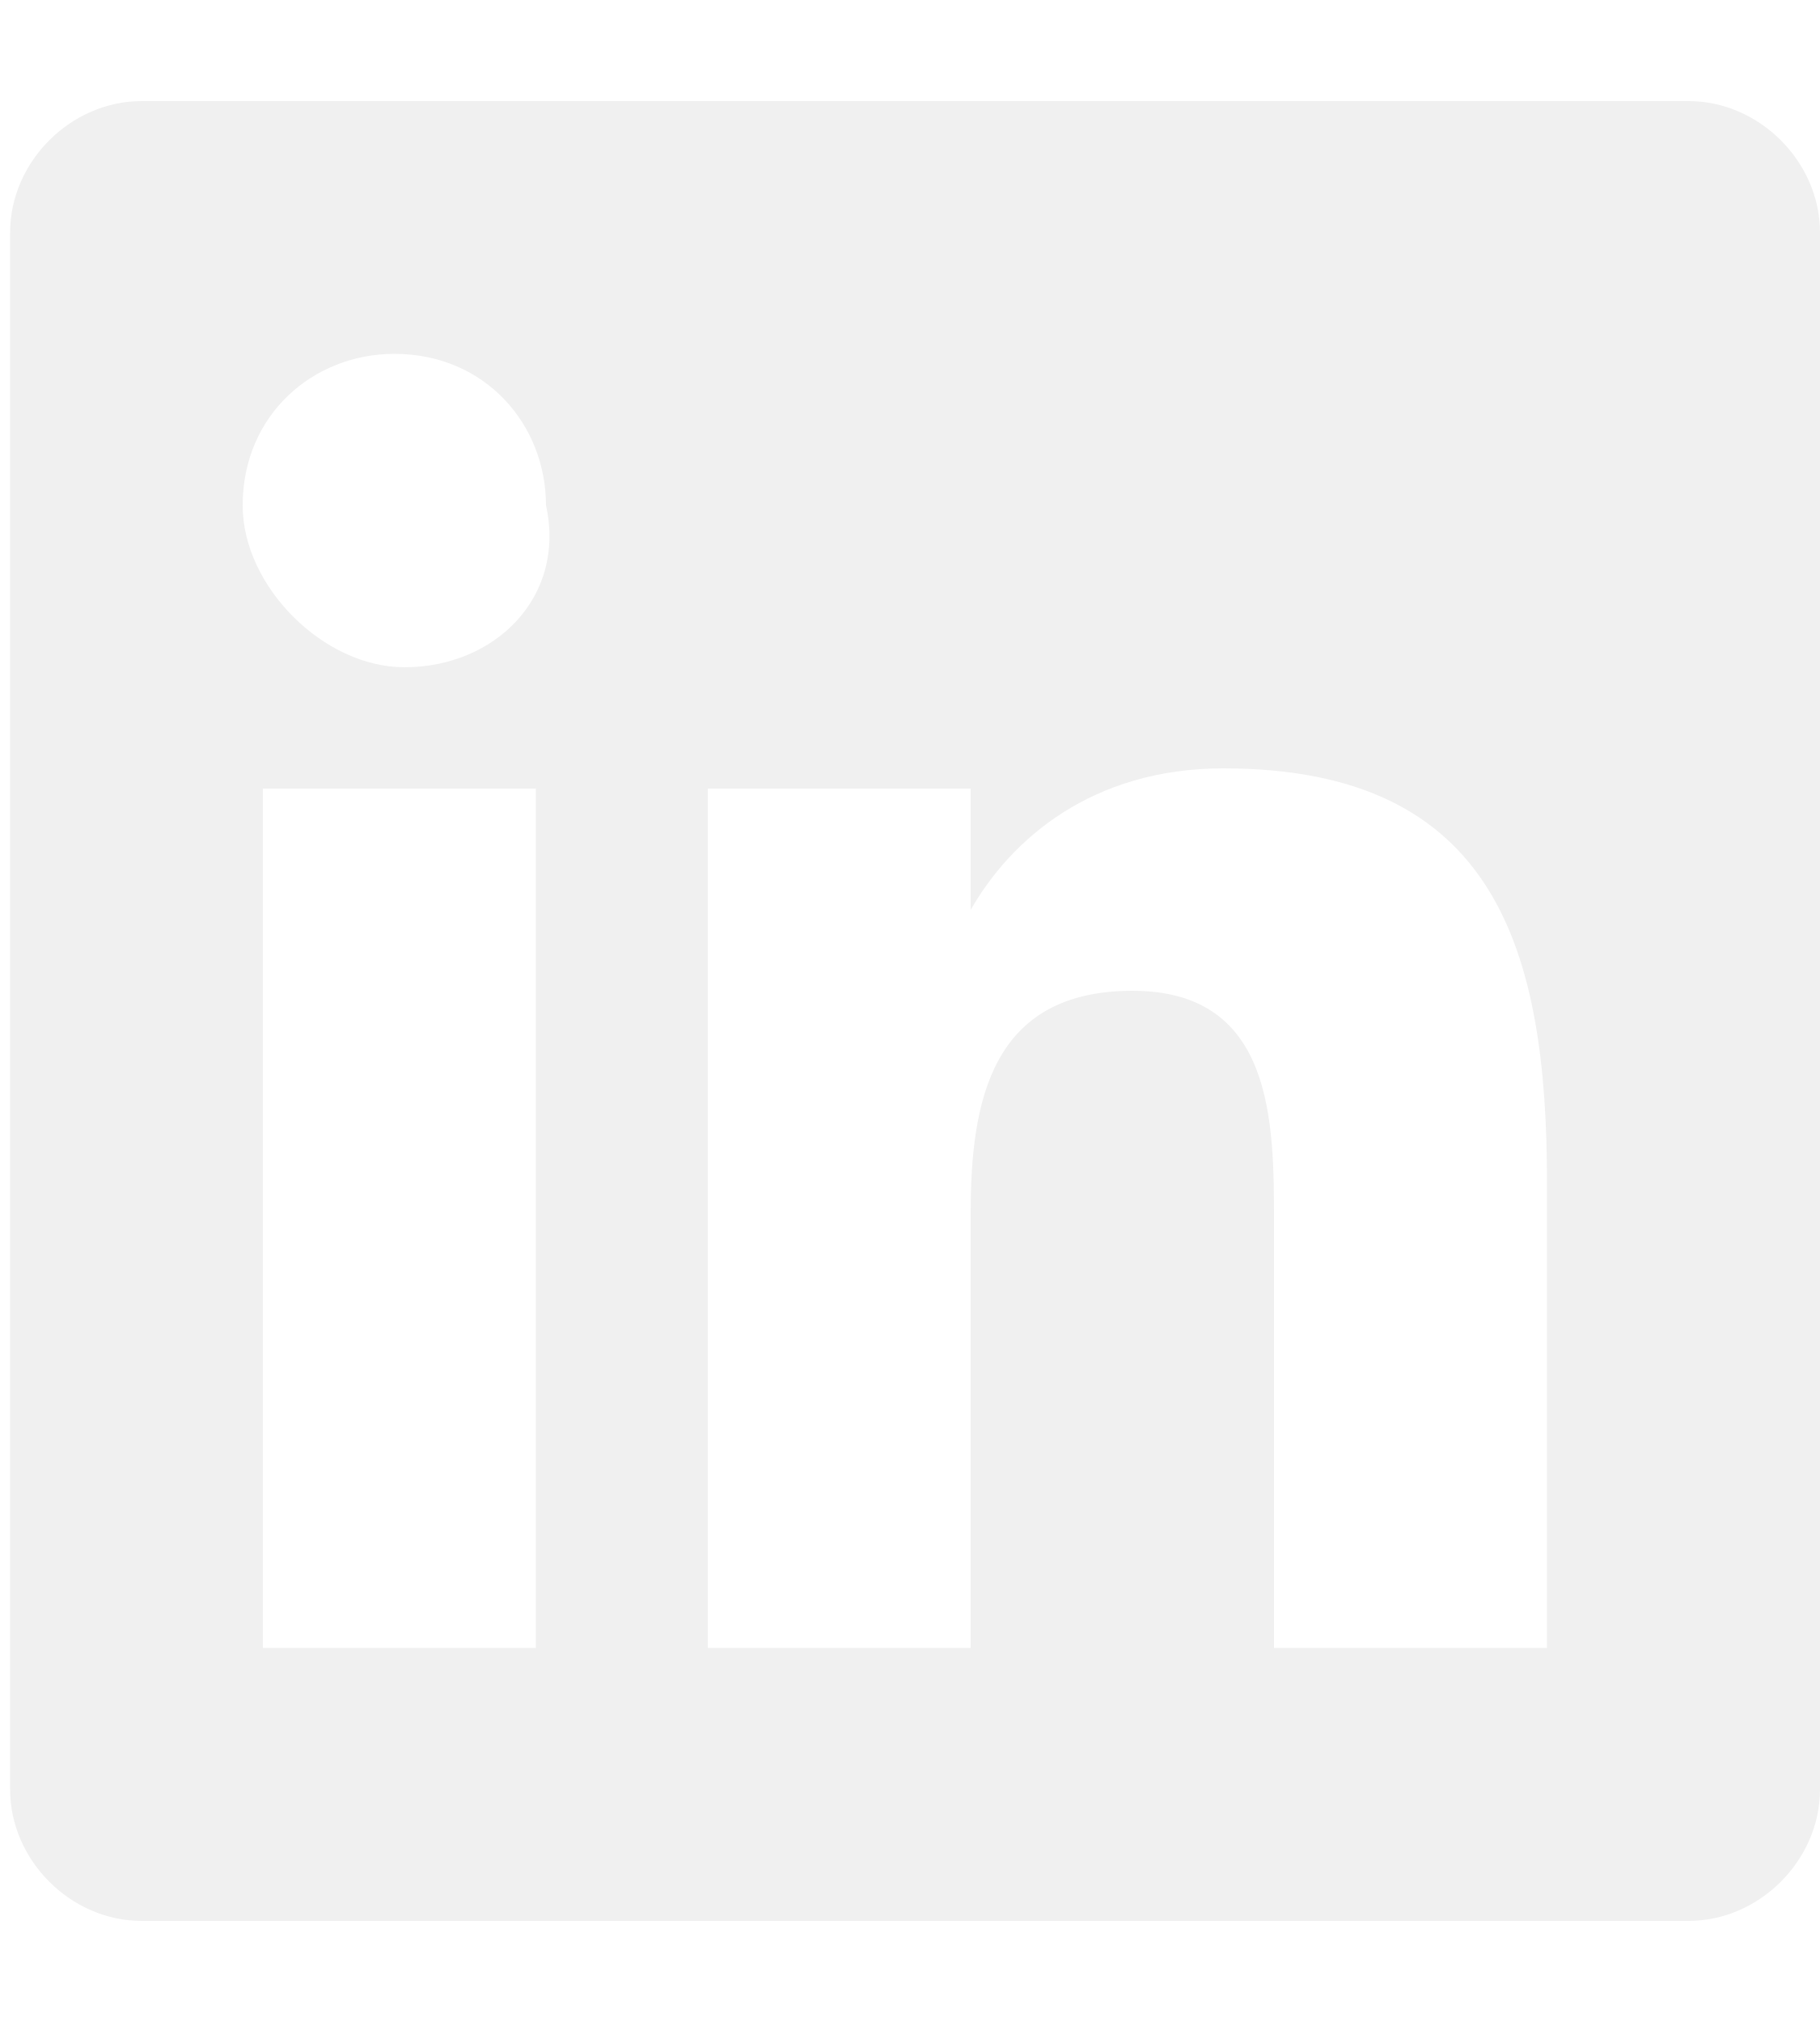
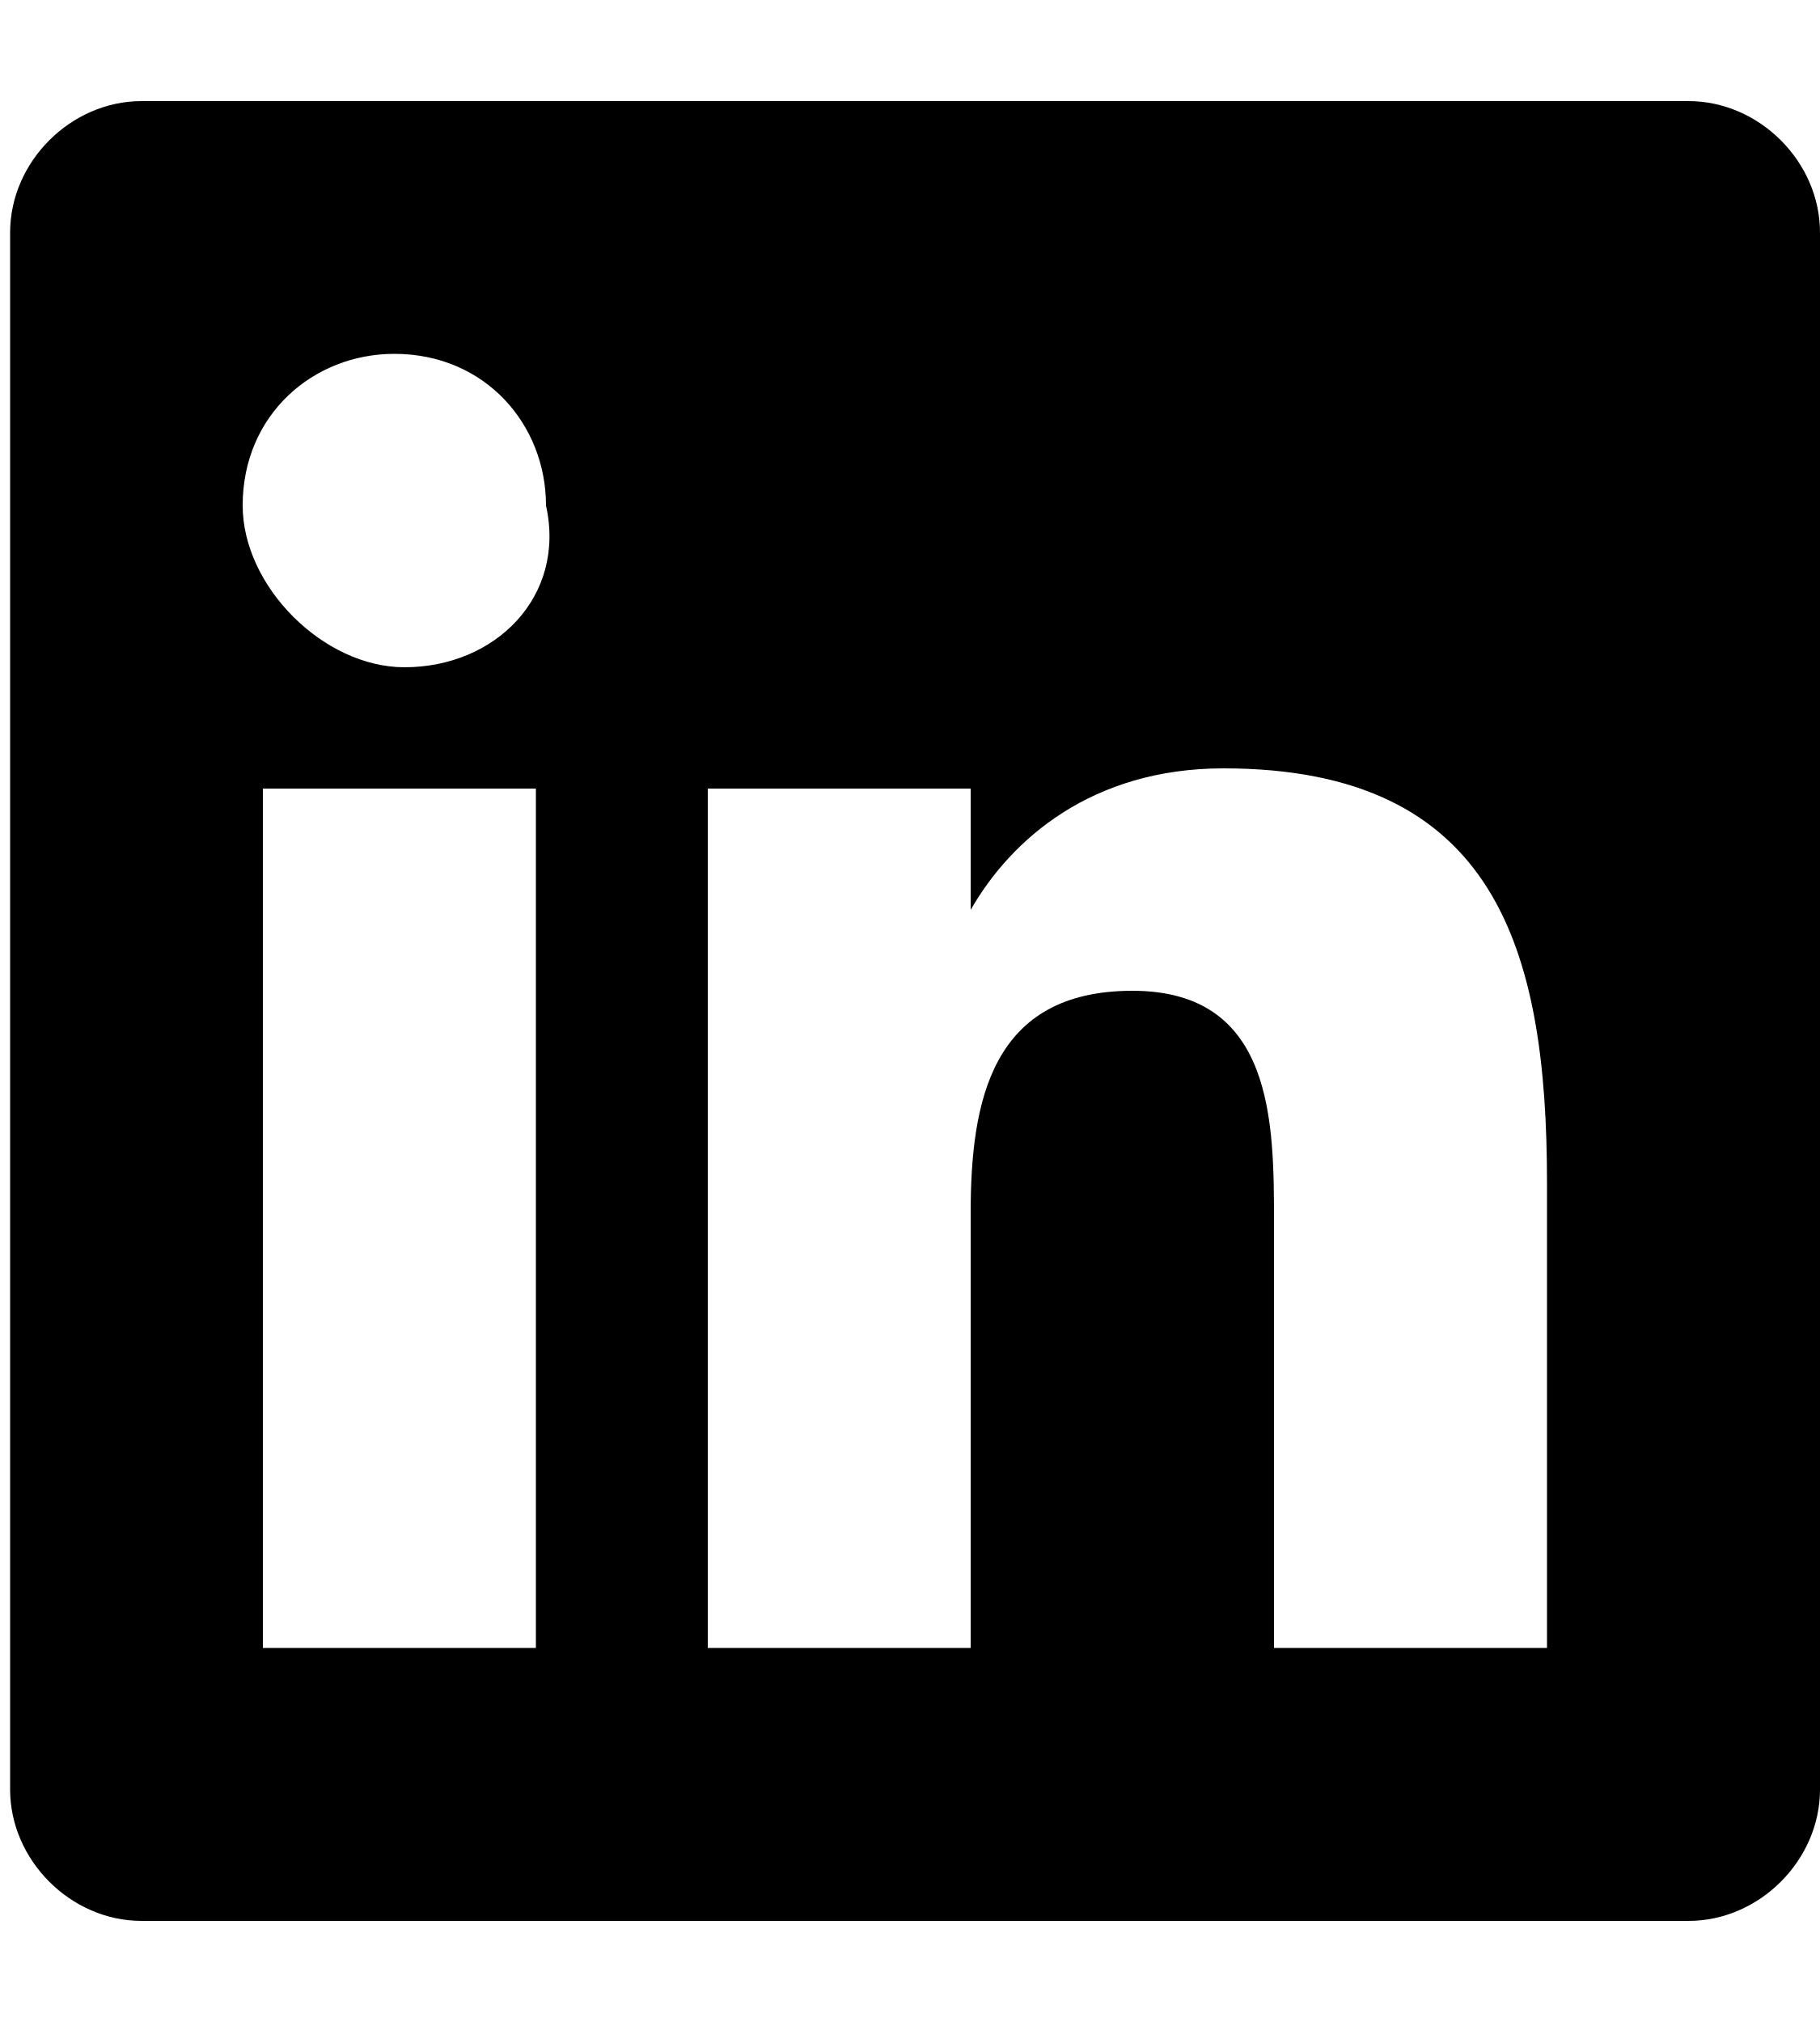
<svg xmlns="http://www.w3.org/2000/svg" version="1.1" id="Layer_1" x="0px" y="0px" viewBox="0 0 18 20" style="enable-background:new 0 0 18 20;" xml:space="preserve">
  <style type="text/css">
- 	.st0{fill:#F0F0F0;}
</style>
  <g id="Desktop">
    <g id="Red-Home-2021" transform="translate(-1347, -3146)">
      <g id="Footer" transform="translate(220, 3069)">
        <g id="Social" transform="translate(1023, 76)">
-           <path id="FB" class="st0" d="M119.3,17.3h-2.7v-4.2c0-1,0-2.3-1.4-2.3s-1.6,1.1-1.6,2.2v4.3H111V8.8h2.6V10l0,0      c0.4-0.7,1.2-1.4,2.5-1.4c2.7,0,3.2,1.8,3.2,4.1L119.3,17.3L119.3,17.3z M108,7.6c-0.4,0-0.8-0.2-1.1-0.5      c-0.3-0.3-0.5-0.7-0.5-1.1c0-0.9,0.7-1.5,1.5-1.5c0.9,0,1.5,0.7,1.5,1.5C109.6,6.9,108.9,7.6,108,7.6L108,7.6z M109.3,17.3h-2.7      V8.8h2.7V17.3L109.3,17.3z M120.7,2h-15.3c-0.7,0-1.3,0.6-1.3,1.3v15.4c0,0.7,0.6,1.3,1.3,1.3h15.3c0.7,0,1.3-0.6,1.3-1.3V3.3      C122,2.6,121.4,2,120.7,2L120.7,2L120.7,2z" />
+           <path id="FB" class="linkedin" d="M119.3,17.3h-2.7v-4.2c0-1,0-2.3-1.4-2.3s-1.6,1.1-1.6,2.2v4.3H111V8.8h2.6V10l0,0      c0.4-0.7,1.2-1.4,2.5-1.4c2.7,0,3.2,1.8,3.2,4.1L119.3,17.3L119.3,17.3z M108,7.6c-0.4,0-0.8-0.2-1.1-0.5      c-0.3-0.3-0.5-0.7-0.5-1.1c0-0.9,0.7-1.5,1.5-1.5c0.9,0,1.5,0.7,1.5,1.5C109.6,6.9,108.9,7.6,108,7.6L108,7.6z M109.3,17.3h-2.7      V8.8h2.7V17.3L109.3,17.3z M120.7,2h-15.3c-0.7,0-1.3,0.6-1.3,1.3v15.4c0,0.7,0.6,1.3,1.3,1.3h15.3c0.7,0,1.3-0.6,1.3-1.3V3.3      C122,2.6,121.4,2,120.7,2L120.7,2L120.7,2z" />
        </g>
      </g>
    </g>
  </g>
</svg>
